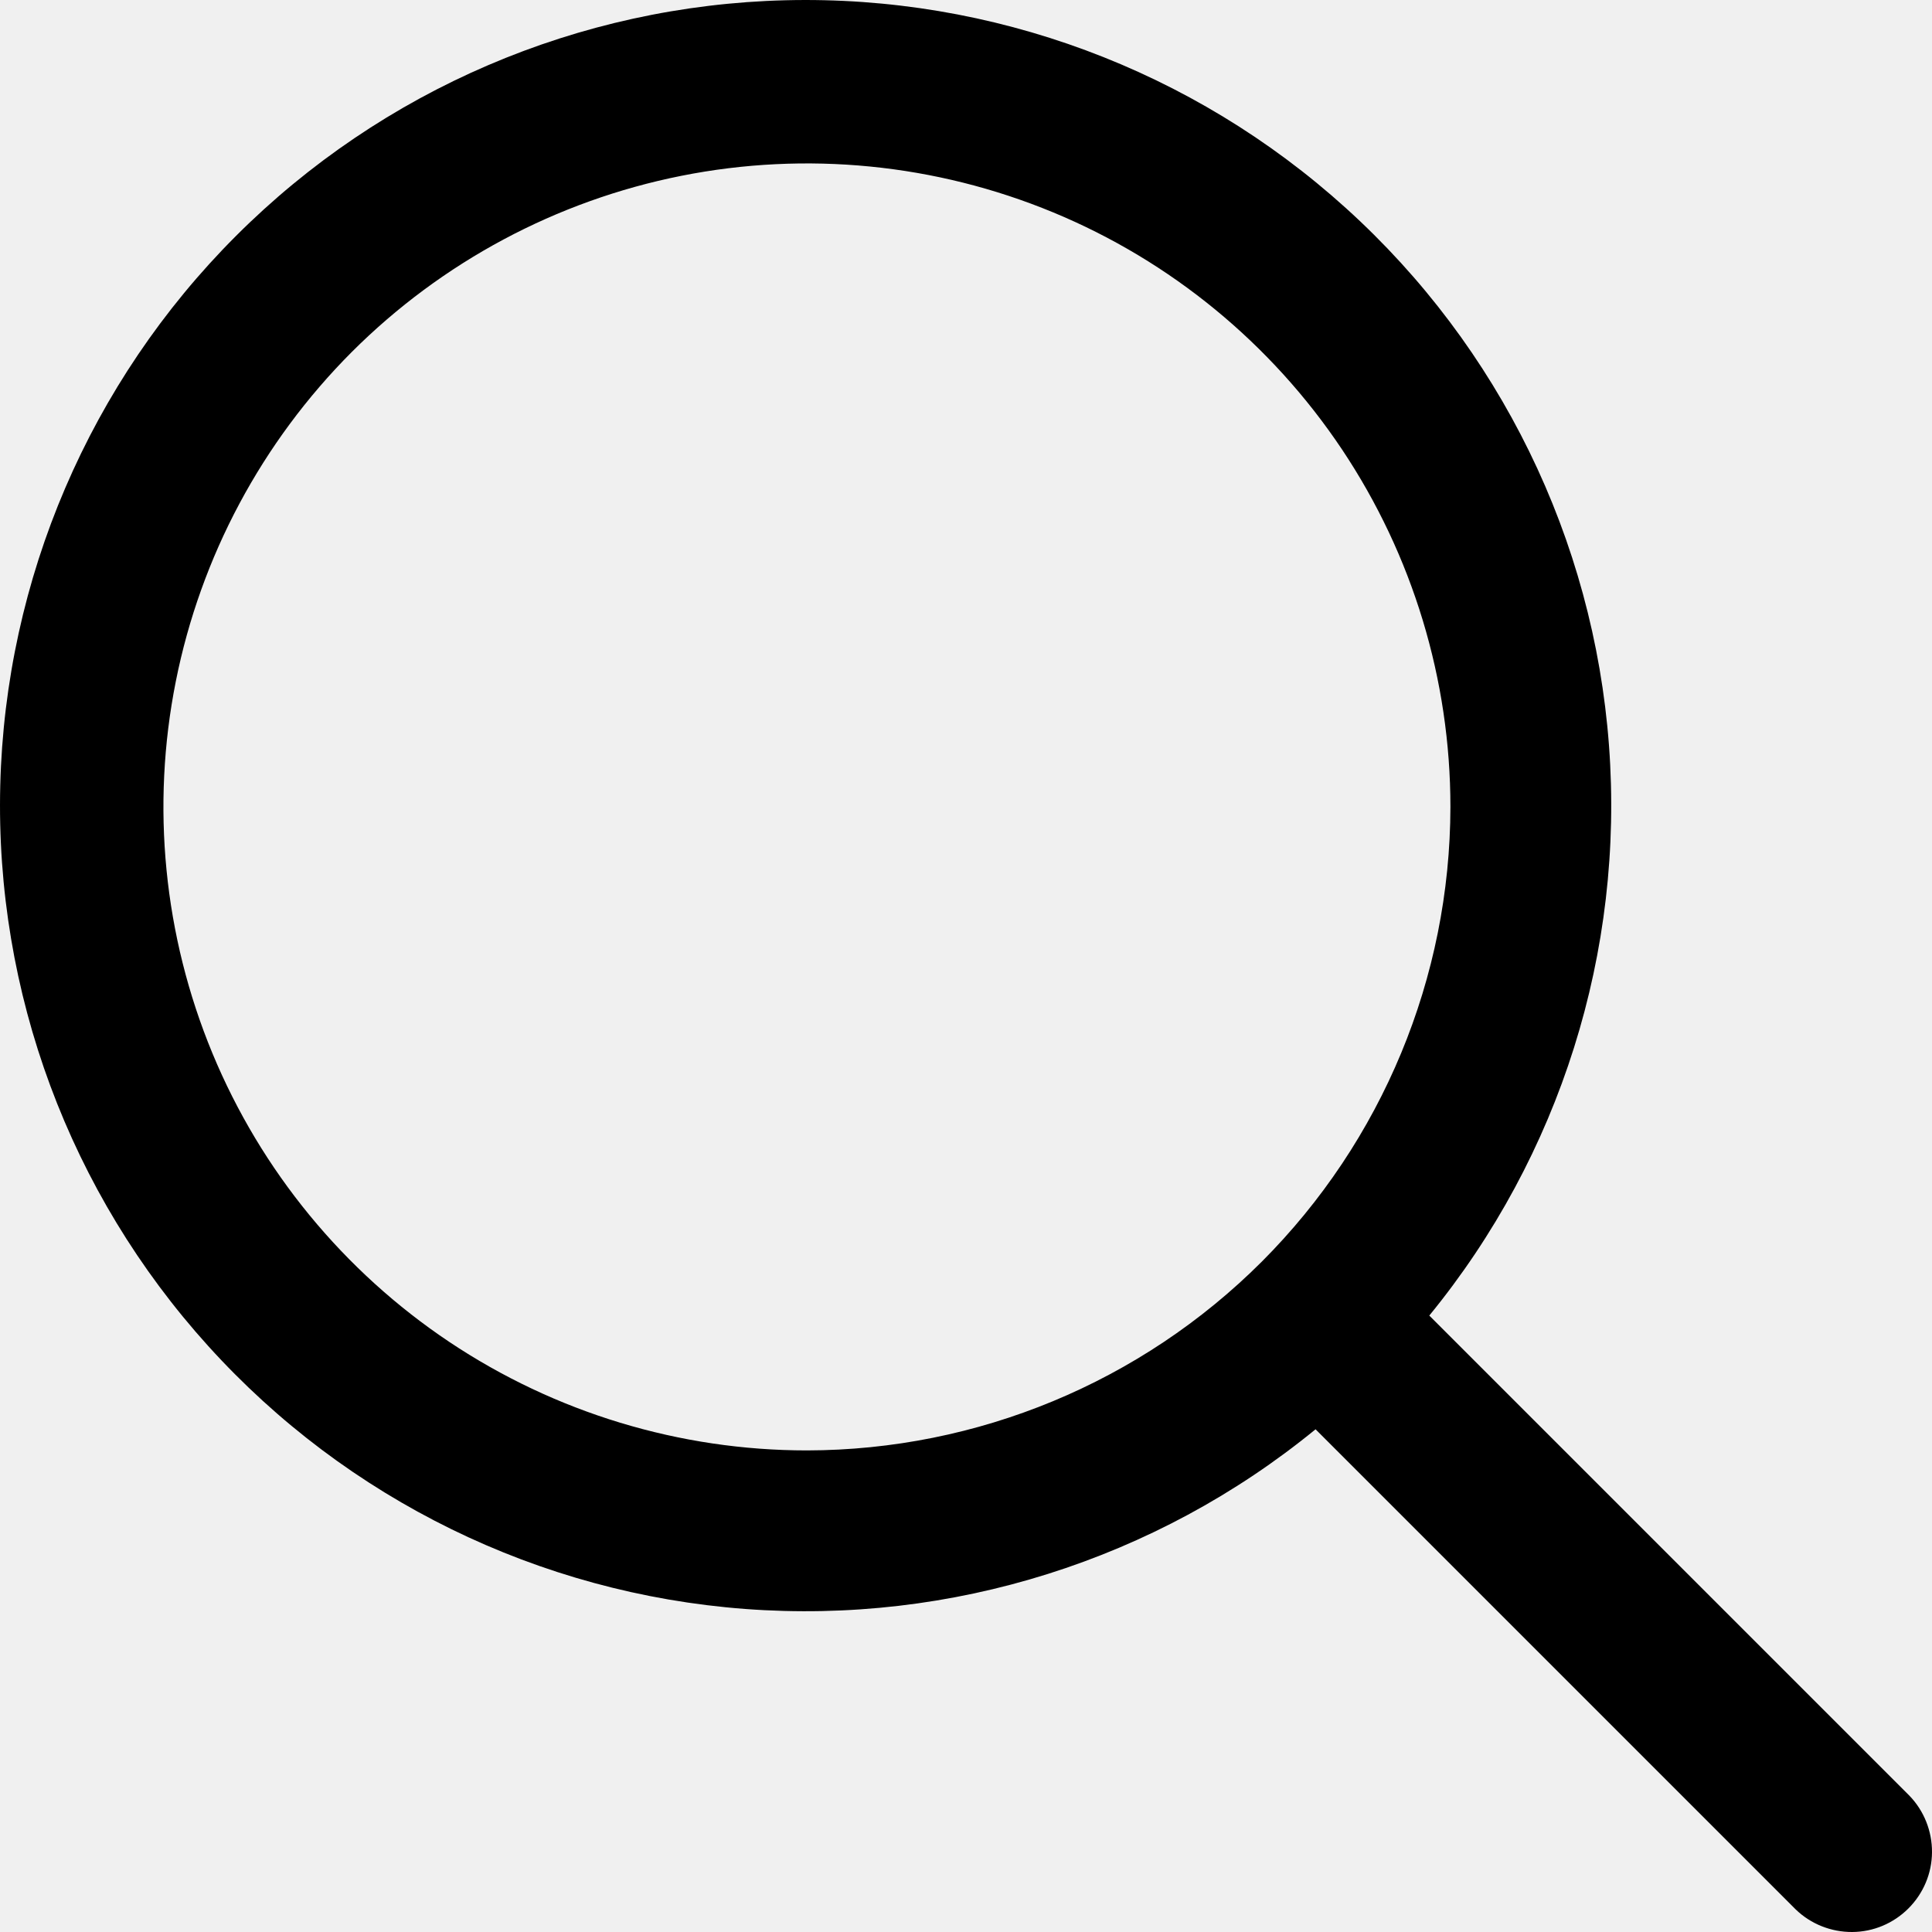
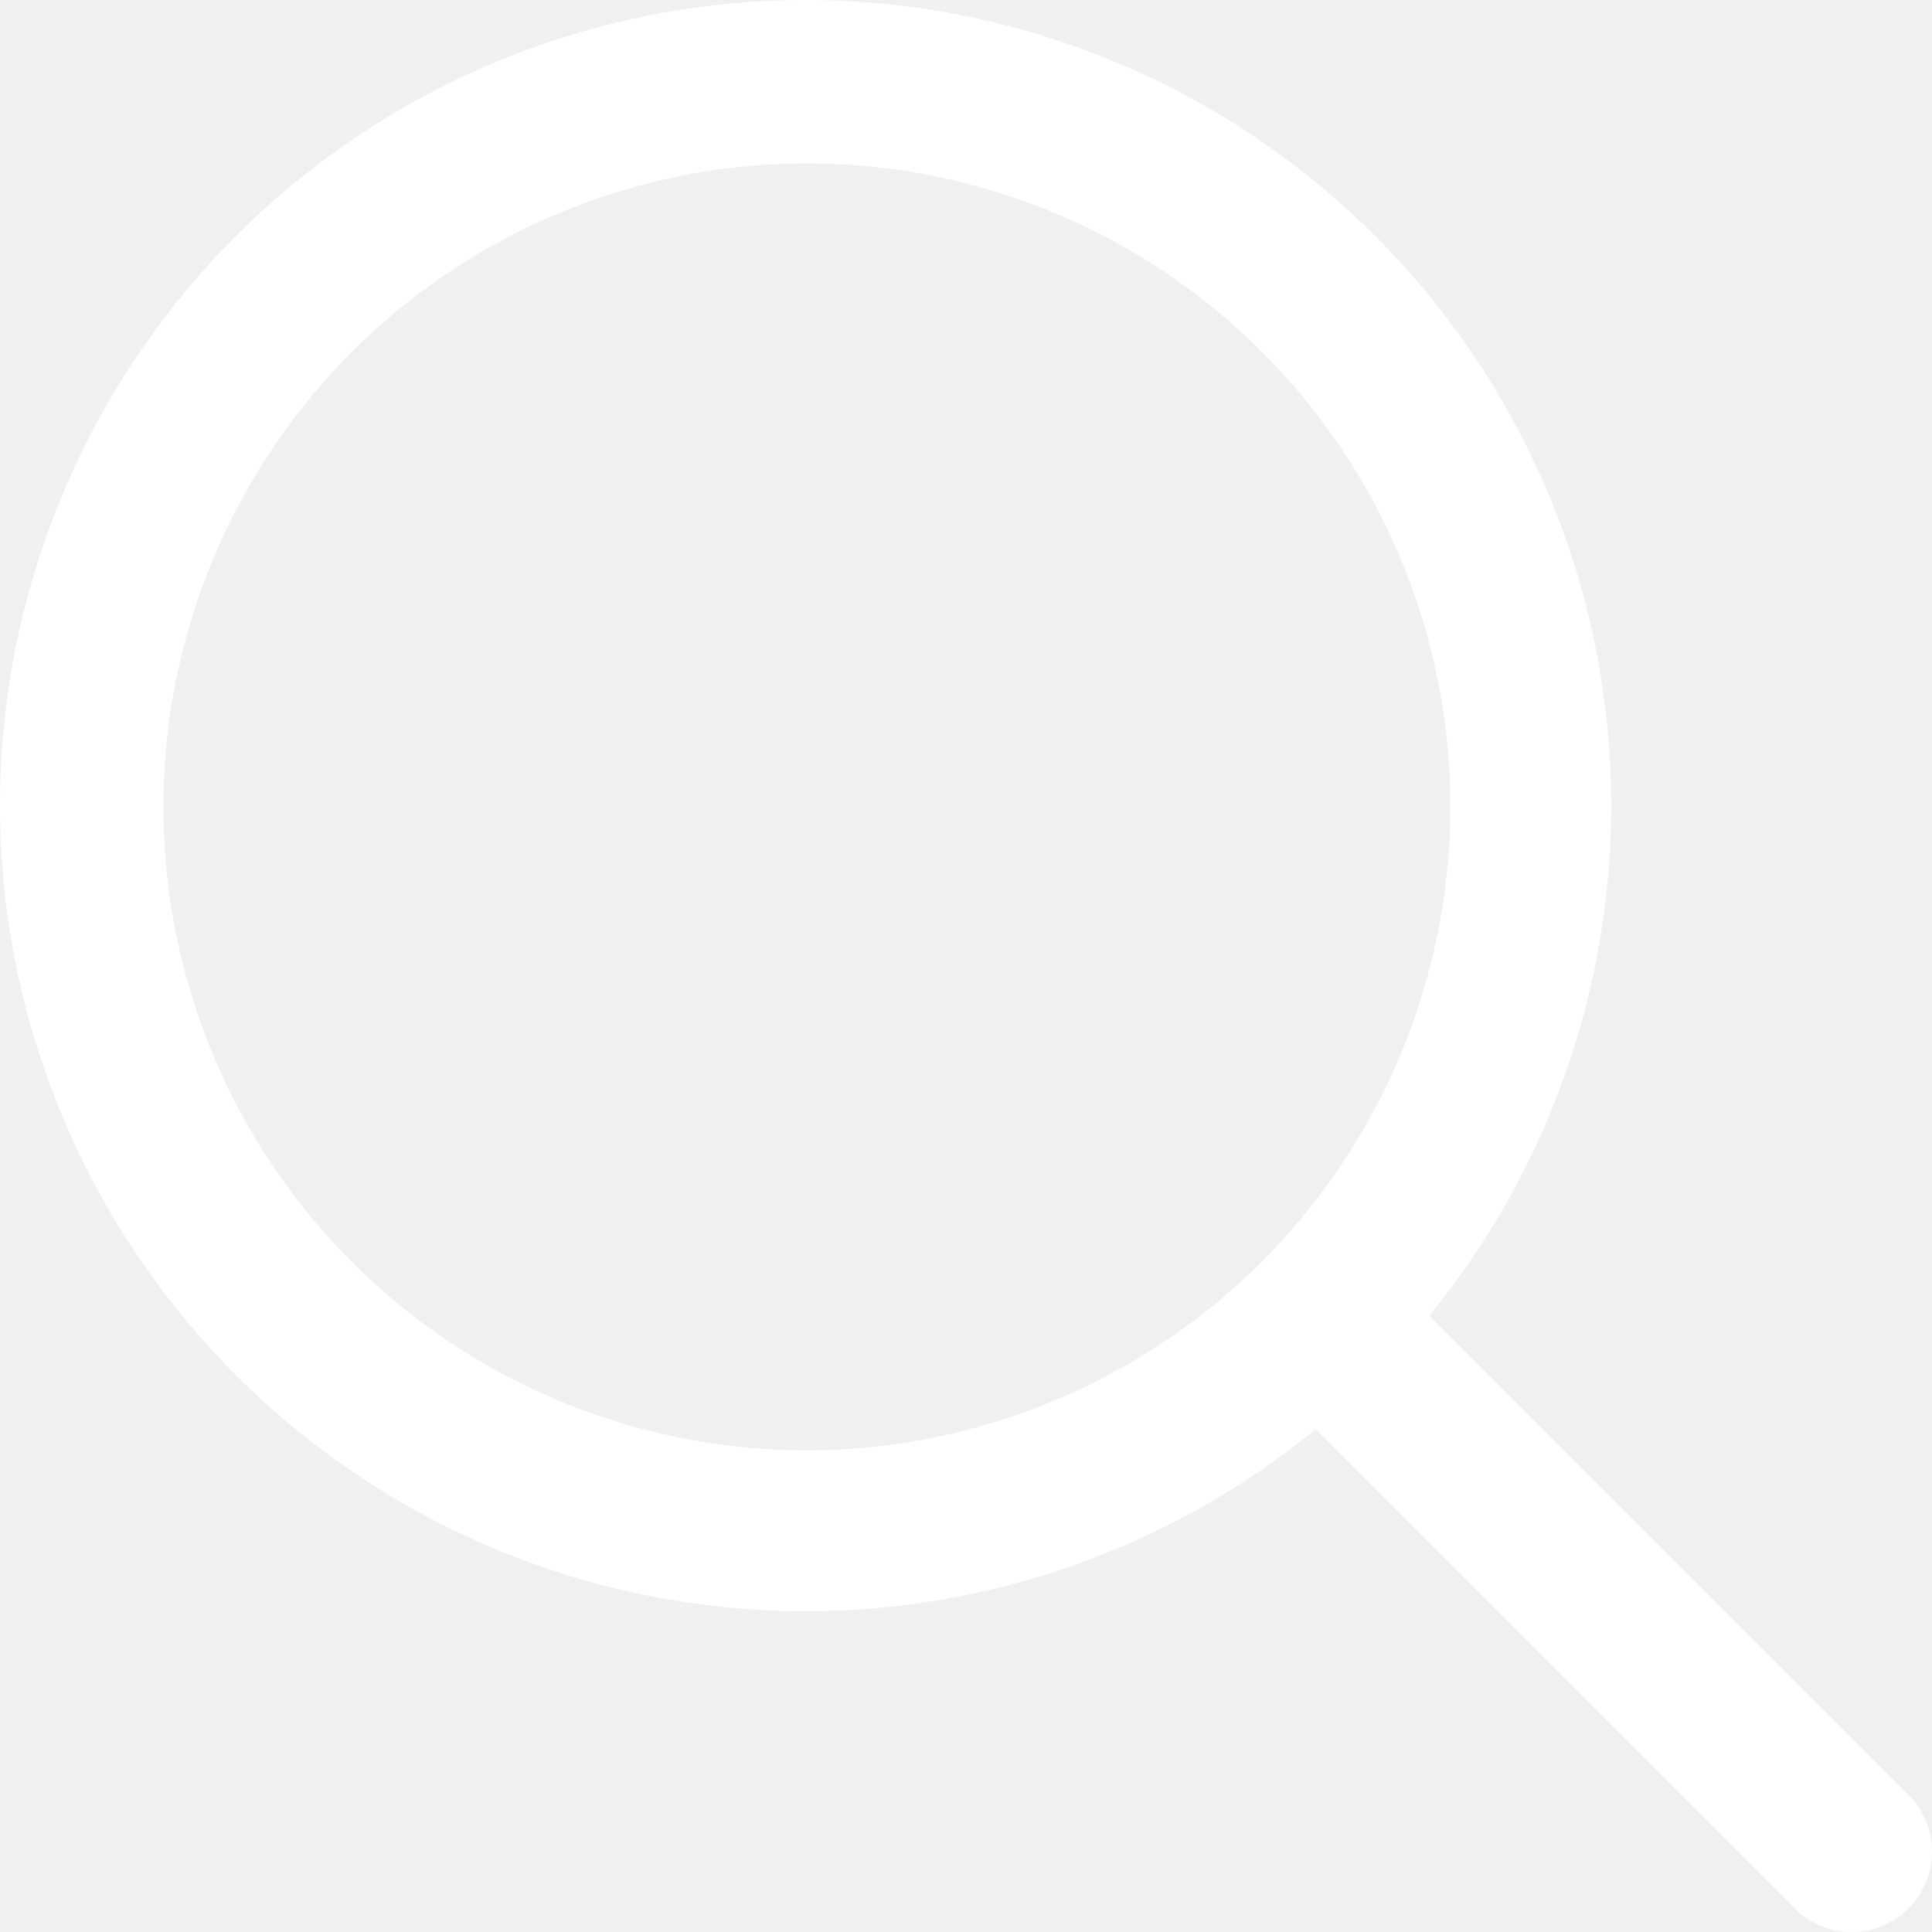
<svg xmlns="http://www.w3.org/2000/svg" width="15" height="15" viewBox="0 0 15 15" fill="none">
-   <path d="M14.825 13.942L11.097 10.214C12.113 8.972 12.612 7.386 12.492 5.786C12.372 4.186 11.641 2.693 10.451 1.617C9.261 0.54 7.703 -0.038 6.099 0.002C4.494 0.042 2.967 0.697 1.832 1.832C0.697 2.967 0.042 4.494 0.002 6.099C-0.038 7.703 0.54 9.261 1.617 10.451C2.693 11.641 4.186 12.372 5.786 12.492C7.386 12.612 8.972 12.113 10.214 11.097L13.942 14.825C14.059 14.938 14.217 15.001 14.381 15C14.545 14.999 14.701 14.933 14.817 14.817C14.933 14.701 14.999 14.545 15 14.381C15.001 14.217 14.938 14.059 14.825 13.942ZM6.265 11.261C5.277 11.261 4.311 10.968 3.489 10.419C2.668 9.87 2.027 9.09 1.649 8.177C1.271 7.264 1.172 6.259 1.365 5.29C1.558 4.321 2.034 3.431 2.732 2.732C3.431 2.034 4.321 1.558 5.29 1.365C6.259 1.172 7.264 1.271 8.177 1.649C9.09 2.027 9.87 2.668 10.419 3.489C10.968 4.311 11.261 5.277 11.261 6.265C11.259 7.589 10.732 8.859 9.796 9.796C8.859 10.732 7.589 11.259 6.265 11.261Z" fill="black" />
+   <path d="M14.825 13.942L11.097 10.214C12.113 8.972 12.612 7.386 12.492 5.786C12.372 4.186 11.641 2.693 10.451 1.617C9.261 0.54 7.703 -0.038 6.099 0.002C4.494 0.042 2.967 0.697 1.832 1.832C0.697 2.967 0.042 4.494 0.002 6.099C-0.038 7.703 0.54 9.261 1.617 10.451C2.693 11.641 4.186 12.372 5.786 12.492C7.386 12.612 8.972 12.113 10.214 11.097L13.942 14.825C14.059 14.938 14.217 15.001 14.381 15C14.545 14.999 14.701 14.933 14.817 14.817C14.933 14.701 14.999 14.545 15 14.381C15.001 14.217 14.938 14.059 14.825 13.942ZM6.265 11.261C5.277 11.261 4.311 10.968 3.489 10.419C2.668 9.87 2.027 9.09 1.649 8.177C1.271 7.264 1.172 6.259 1.365 5.29C1.558 4.321 2.034 3.431 2.732 2.732C3.431 2.034 4.321 1.558 5.29 1.365C6.259 1.172 7.264 1.271 8.177 1.649C9.09 2.027 9.87 2.668 10.419 3.489C10.968 4.311 11.261 5.277 11.261 6.265C11.259 7.589 10.732 8.859 9.796 9.796C8.859 10.732 7.589 11.259 6.265 11.261Z" fill="white" />
</svg>
